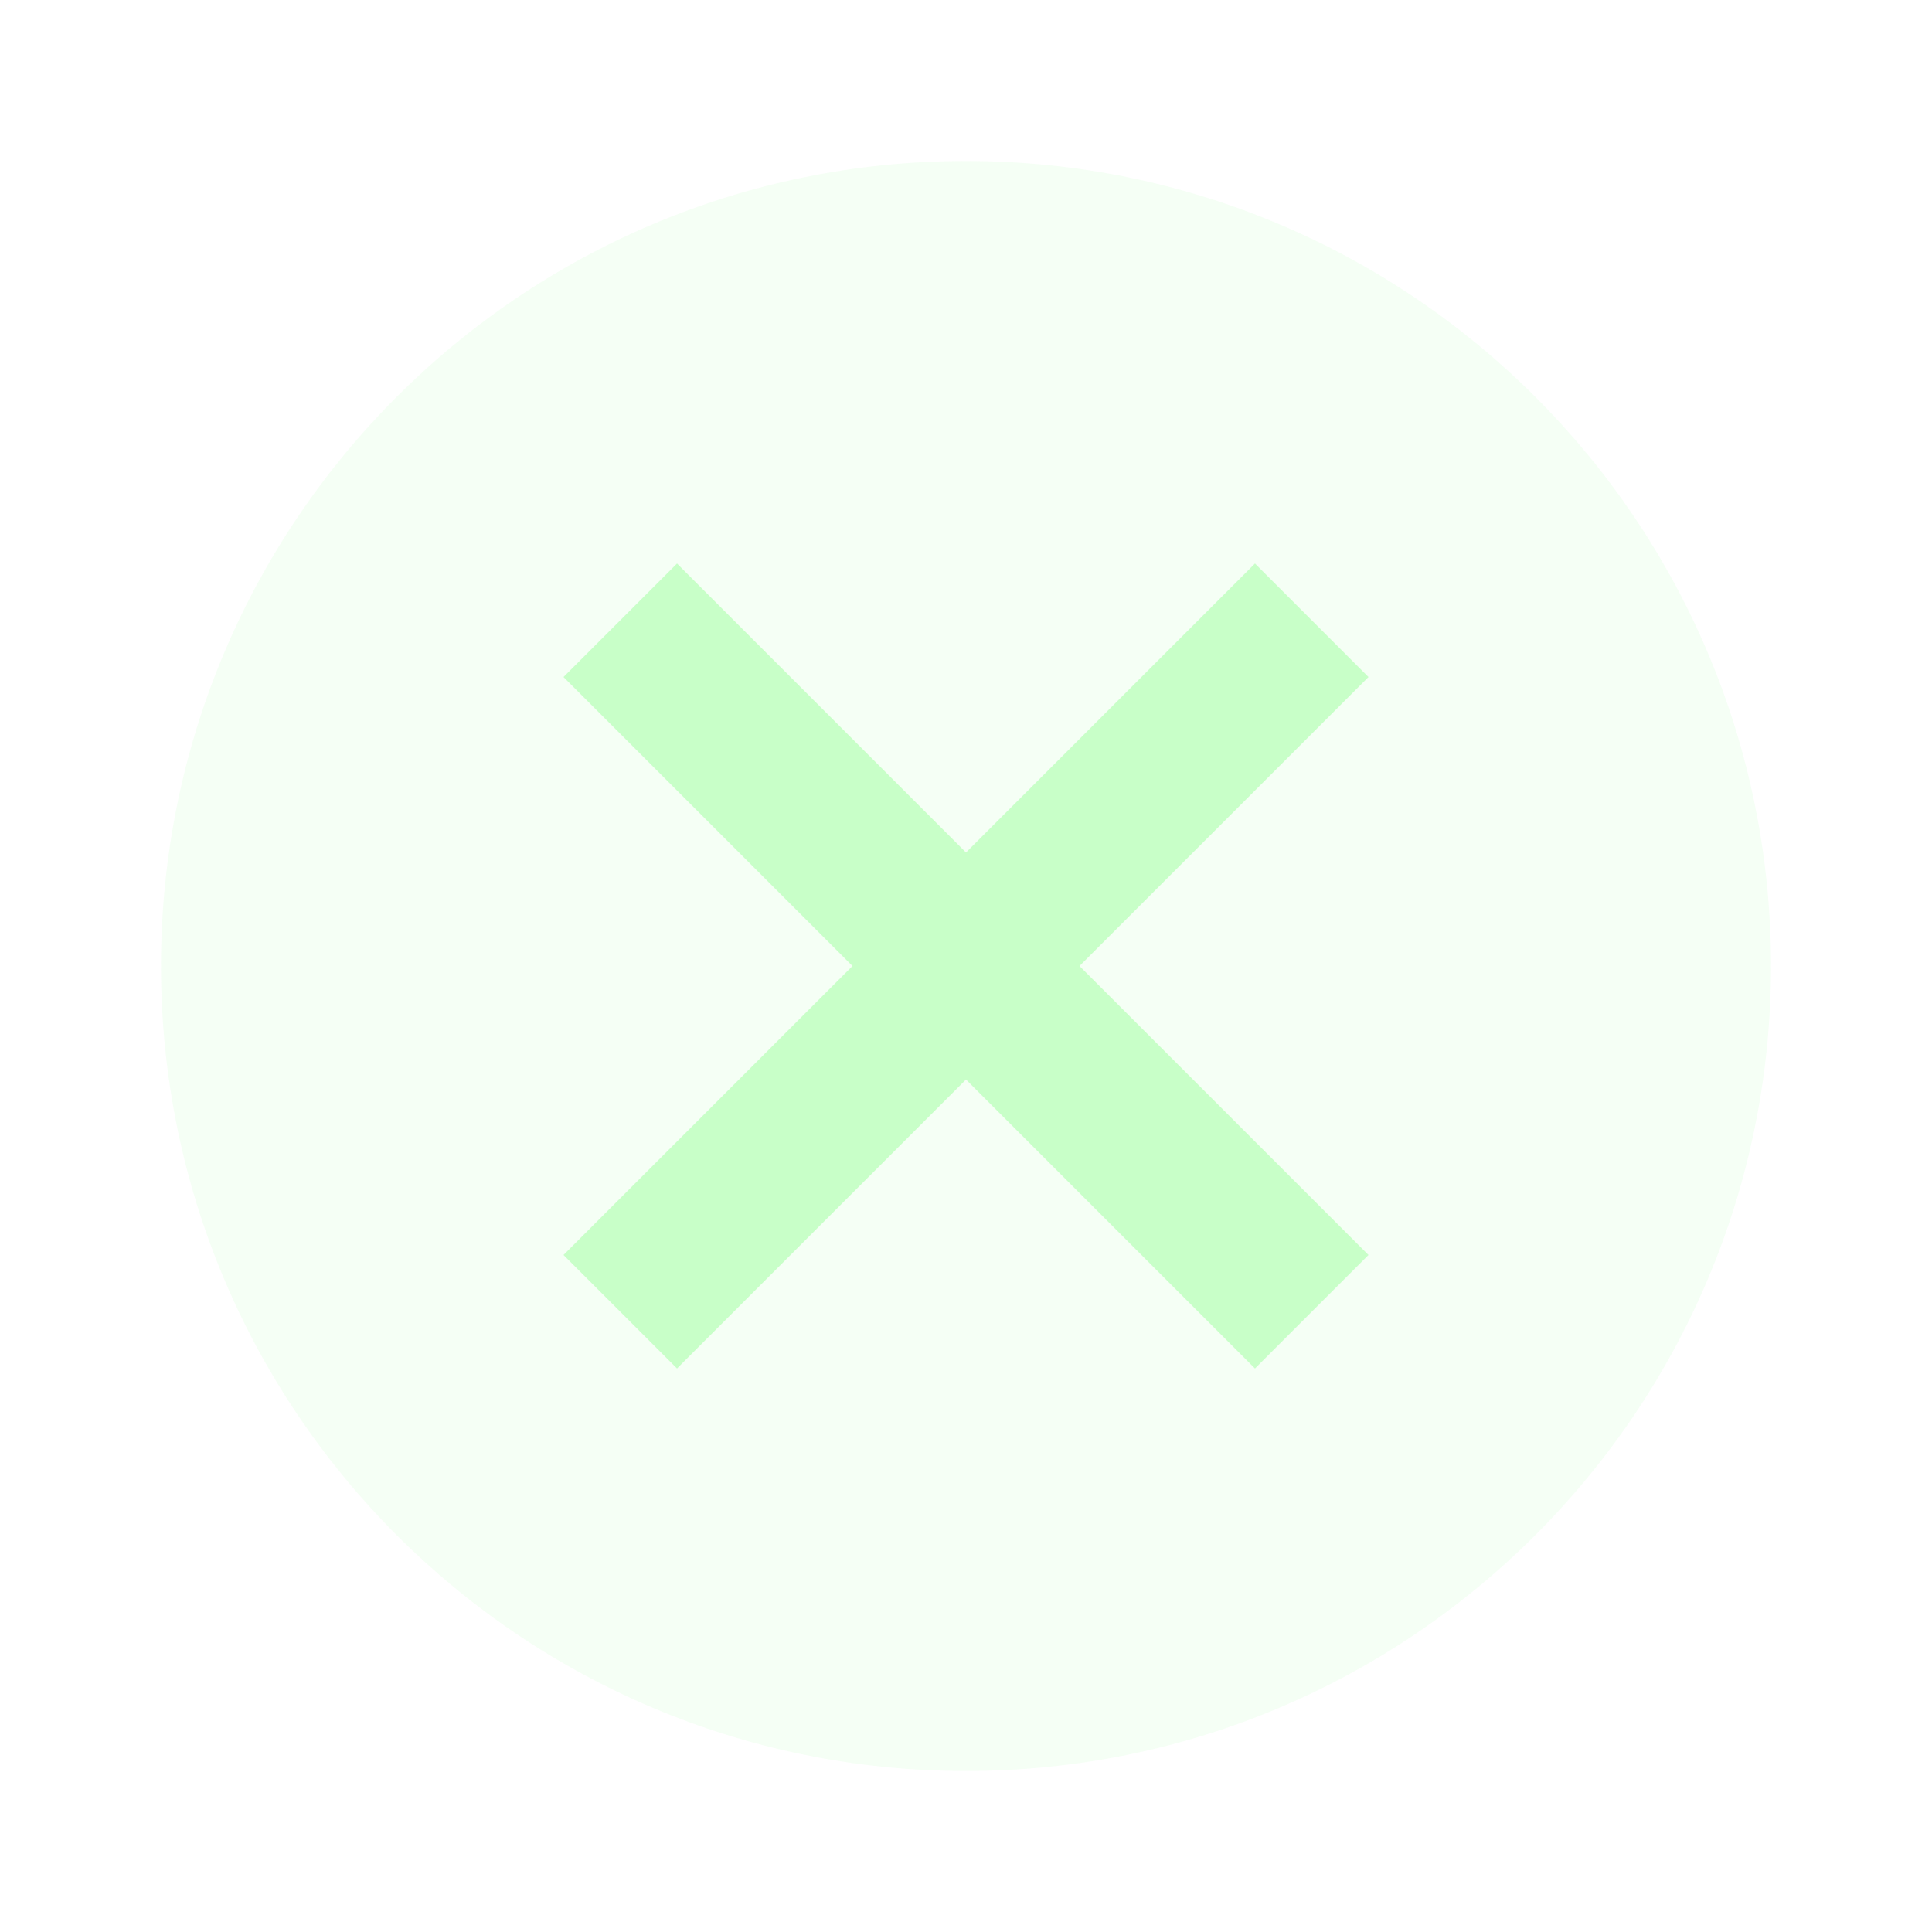
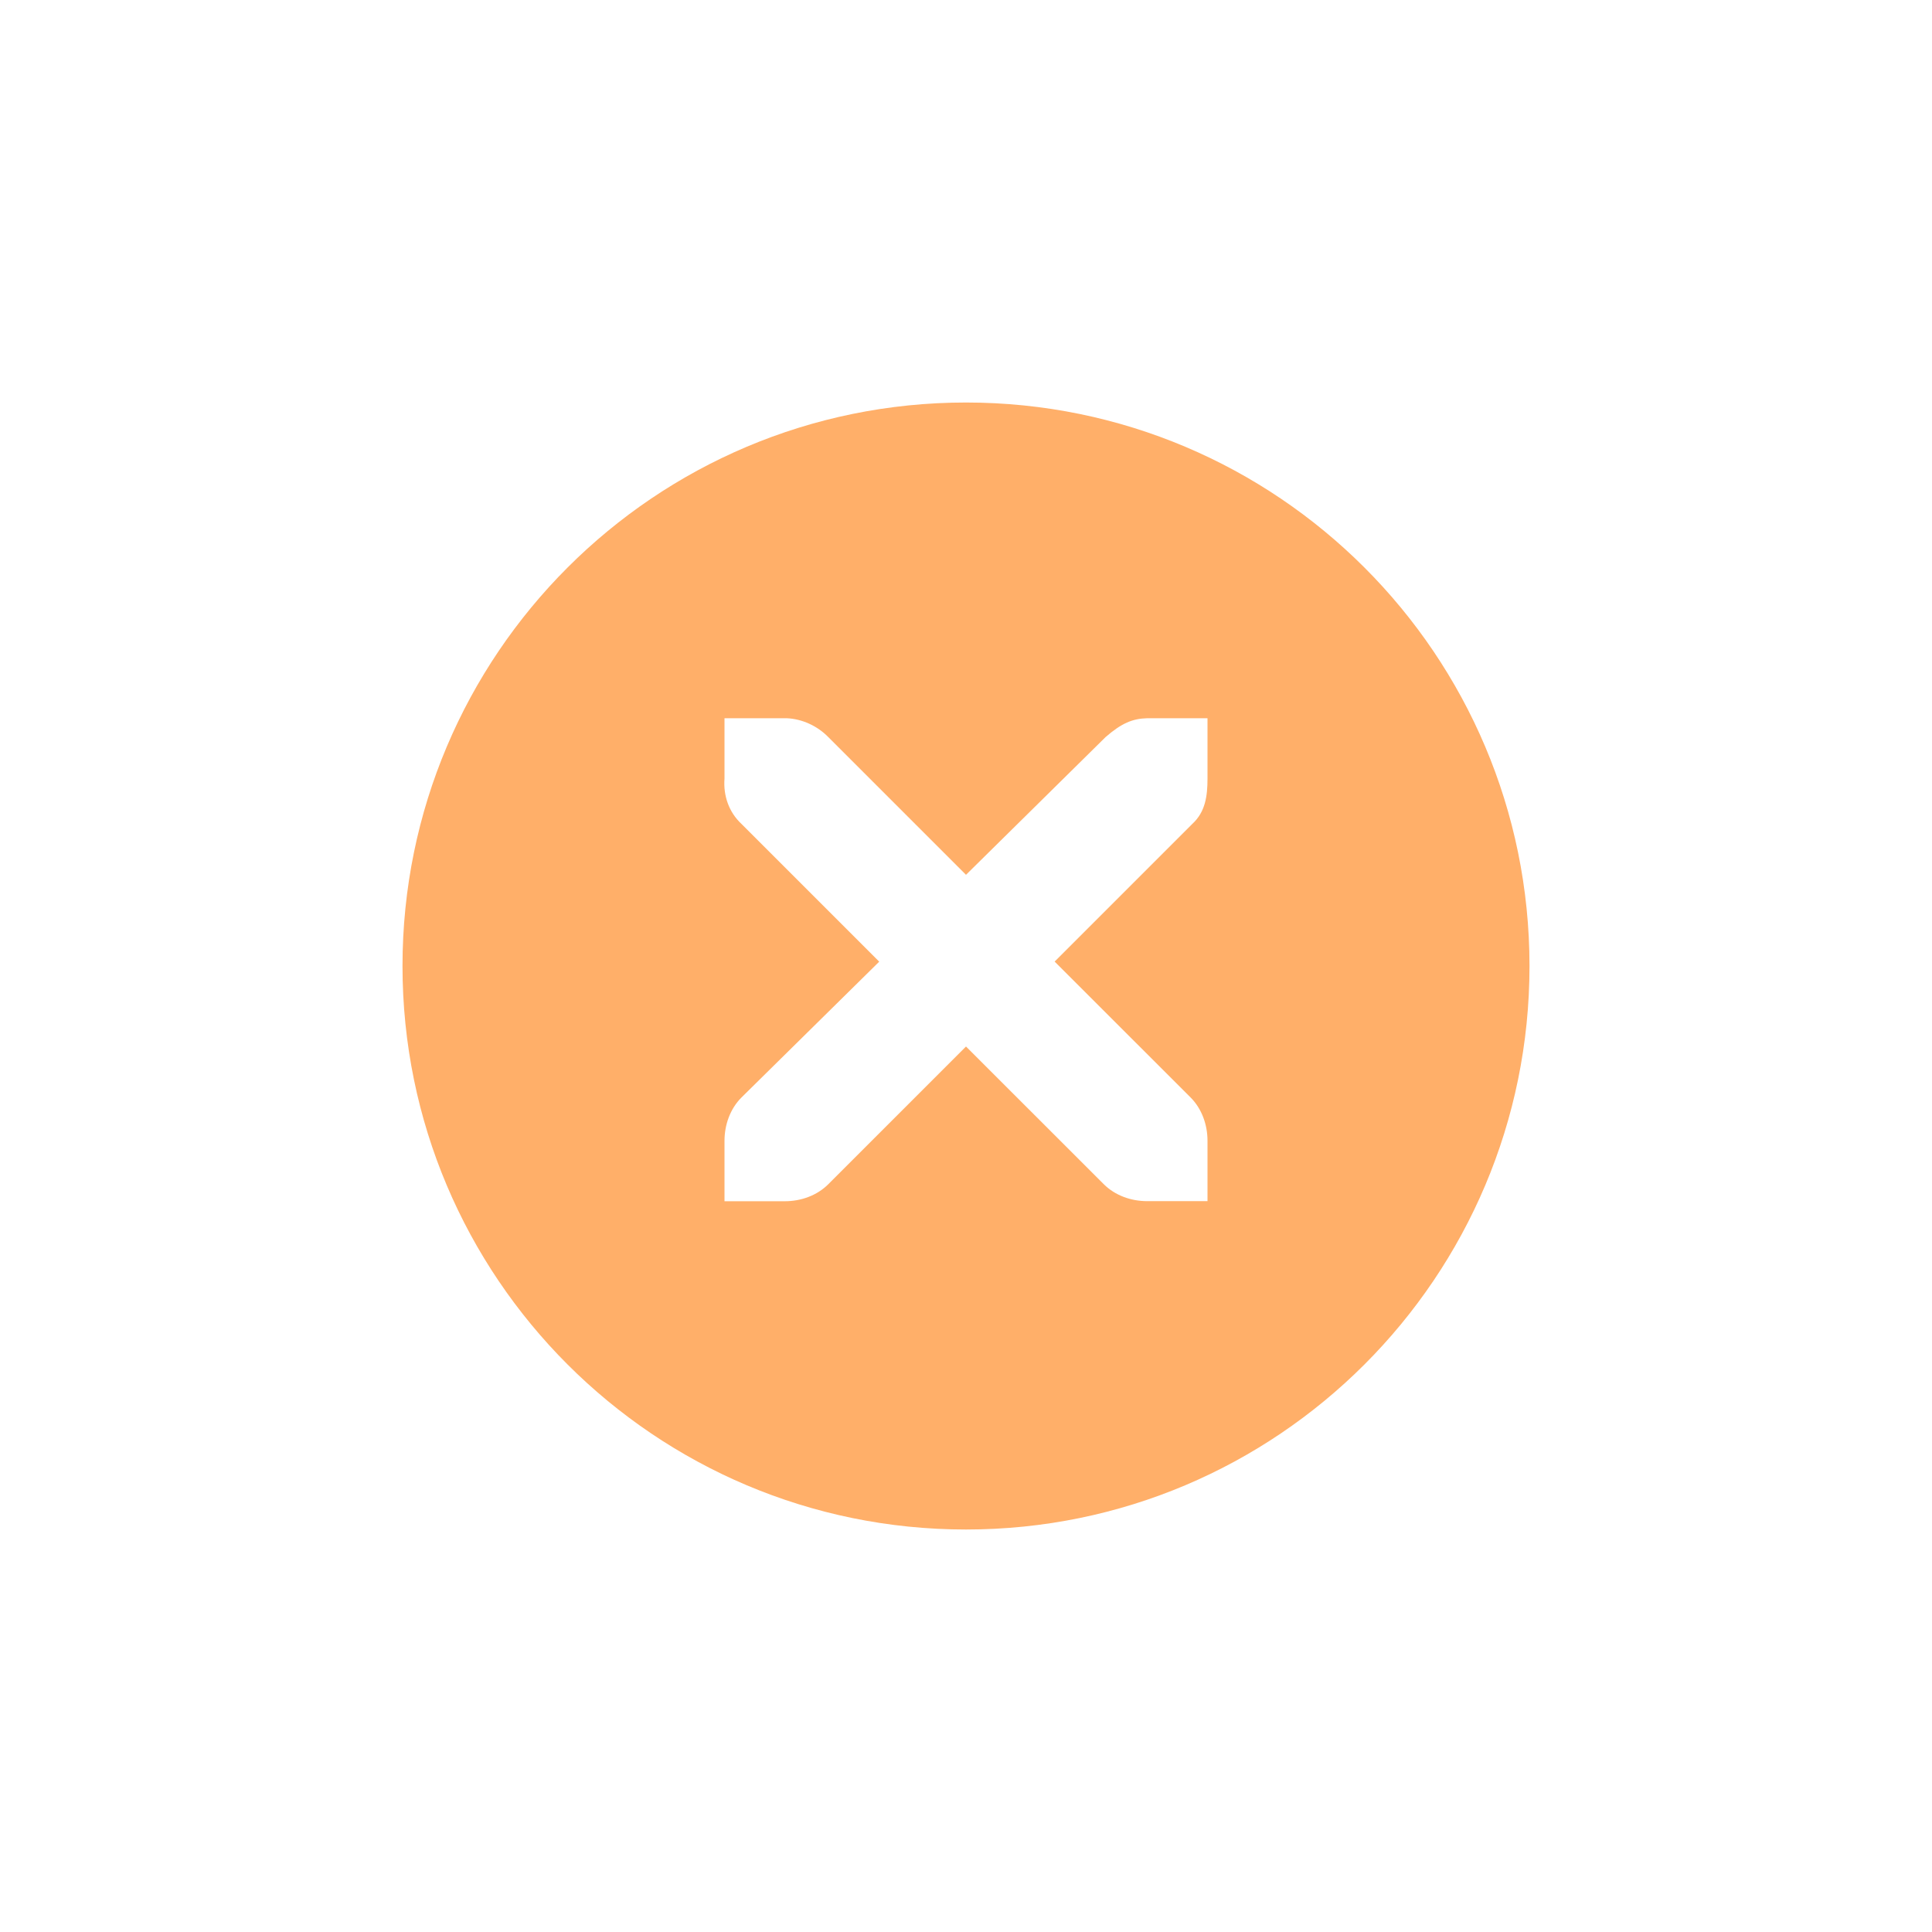
- <svg xmlns="http://www.w3.org/2000/svg" width="24" height="24" viewBox="0 0 24 24" fill="#7fff7f">
-   <circle cx="12" cy="12" r="10" opacity=".08" />
-   <circle cx="12" cy="12" r="10" opacity="0" />
-   <path d="M17 8.41L15.59 7 12 10.59 8.41 7 7 8.41 10.59 12 7 15.59 8.41 17 12 13.41 15.59 17 17 15.59 13.41 12z" opacity=".38" />
+ <svg xmlns="http://www.w3.org/2000/svg" width="24" height="24" id="svg4306" version="1.1" style="enable-background:new">
+   <defs id="defs4308">
+     <linearGradient id="linearGradient3770">
+       <stop style="stop-color:#000000;stop-opacity:0.628;" offset="0" id="stop3772" />
+       <stop style="stop-color:#000000;stop-opacity:0.498;" offset="1" id="stop3774" />
+     </linearGradient>
+     <linearGradient id="linearGradient4882">
+       <stop style="stop-color:#0a1e0a;stop-opacity:1;" offset="0" id="stop4884" />
+       <stop style="stop-color:#0a1e0a;stop-opacity:0;" offset="1" id="stop4886" />
+     </linearGradient>
+     <linearGradient id="linearGradient3784-6">
+       <stop style="stop-color:#0a1e0a;stop-opacity:0.216;" offset="0" id="stop3786-4" />
+       <stop style="stop-color:#0a1e0a;stop-opacity:0;" offset="1" id="stop3788-6" />
+     </linearGradient>
+     <linearGradient id="linearGradient4892">
+       <stop id="stop4894" offset="0" style="stop-color:#2f3a42;stop-opacity:1;" />
+       <stop id="stop4896" offset="1" style="stop-color:#1d242a;stop-opacity:1;" />
+     </linearGradient>
+     <linearGradient id="linearGradient4882-4">
+       <stop id="stop4884-9" offset="0" style="stop-color:#728495;stop-opacity:1;" />
+       <stop id="stop4886-9" offset="1" style="stop-color:#617c95;stop-opacity:0;" />
+     </linearGradient>
+   </defs>
+   <g id="layer1" transform="translate(0,-1028.362)">
+     <g style="display:inline" id="titlebutton-close-hover-dark" transform="translate(-538,1218)">
+       <g id="g4927-97-4" style="display:inline;opacity:1" transform="translate(-781,-432.6378)">
+         <g transform="translate(-103,0)" style="display:inline;opacity:1" id="g4490-6-9-1-3">
+           <g id="g4092-0-2-3-4-6" style="display:inline" transform="translate(58,0)">
+             <path style="fill:#ffaf69;fill-opacity:1;stroke:none;stroke-width:0;stroke-linecap:butt;stroke-linejoin:miter;stroke-miterlimit:4;stroke-dasharray:none;stroke-dashoffset:0;stroke-opacity:1" d="m 414,92 a 7,7 0 0 0 -7,7 7,7 0 0 0 7,7 7,7 0 0 0 7,-7 7,7 0 0 0 -7,-7 z m -3,3.922 0.75,0 c 0.008,-9e-5 0.016,-3.45e-4 0.023,0 0.191,0.008 0.382,0.096 0.516,0.234 L 414,97.867 415.734,96.156 c 0.199,-0.173 0.335,-0.229 0.516,-0.234 l 0.75,0 0,0.75 c 0,0.215 -0.026,0.413 -0.188,0.562 l -1.711,1.711 1.688,1.687 c 0.141,0.141 0.211,0.34 0.211,0.539 l 0,0.75 -0.75,0 c -0.199,-1e-5 -0.398,-0.07 -0.539,-0.211 L 414,100 l -1.711,1.711 c -0.141,0.141 -0.34,0.211 -0.539,0.211 l -0.75,0 0,-0.75 c 0,-0.199 0.07,-0.398 0.211,-0.539 l 1.711,-1.687 -1.711,-1.711 C 411.053,97.088 410.984,96.882 411,96.672 l 0,-0.75 z" transform="translate(962,156)" id="path4068-7-5-8-2-3" />
+           </g>
+         </g>
+         <g id="g4778-4-0-2" transform="translate(1323,246.8672)" style="fill:#0a1e0a;fill-opacity:1">
+           <g style="display:inline;fill:#0a1e0a;fill-opacity:1" id="layer9-9-44-1-6" transform="translate(-60,-518)" />
+           <g id="layer10-2-9-3-3" transform="translate(-60,-518)" style="fill:#0a1e0a;fill-opacity:1" />
+           <g id="layer11-16-3-1-7" transform="translate(-60,-518)" style="fill:#0a1e0a;fill-opacity:1" />
+           <g transform="matrix(0.75,0,0,0.75,2,2.054688)" id="g2996-9-3-3" style="fill:#0a1e0a;fill-opacity:1">
+             <g transform="translate(-60,-518)" id="layer12-4-7-1-2" style="fill:#0a1e0a;fill-opacity:1">
+               <g transform="translate(19,-242)" id="layer4-4-1-3-3-7" style="display:inline;fill:#0a1e0a;fill-opacity:1" />
+             </g>
+           </g>
+           <g id="layer13-2-02-1-6" transform="translate(-60,-518)" style="fill:#0a1e0a;fill-opacity:1" />
+           <g id="layer14-4-7-9-6" transform="translate(-60,-518)" style="fill:#0a1e0a;fill-opacity:1" />
+           <g id="layer15-7-4-7-9" transform="translate(-60,-518)" style="fill:#0a1e0a;fill-opacity:1" />
+         </g>
+       </g>
+       <rect y="-185.638" x="542" height="16" width="16" id="rect17883-5-4-2" style="display:inline;opacity:1;fill:none;fill-opacity:1;stroke:none;stroke-width:1;stroke-linecap:butt;stroke-linejoin:miter;stroke-miterlimit:4;stroke-dasharray:none;stroke-dashoffset:0;stroke-opacity:0" />
+     </g>
+   </g>
</svg>
